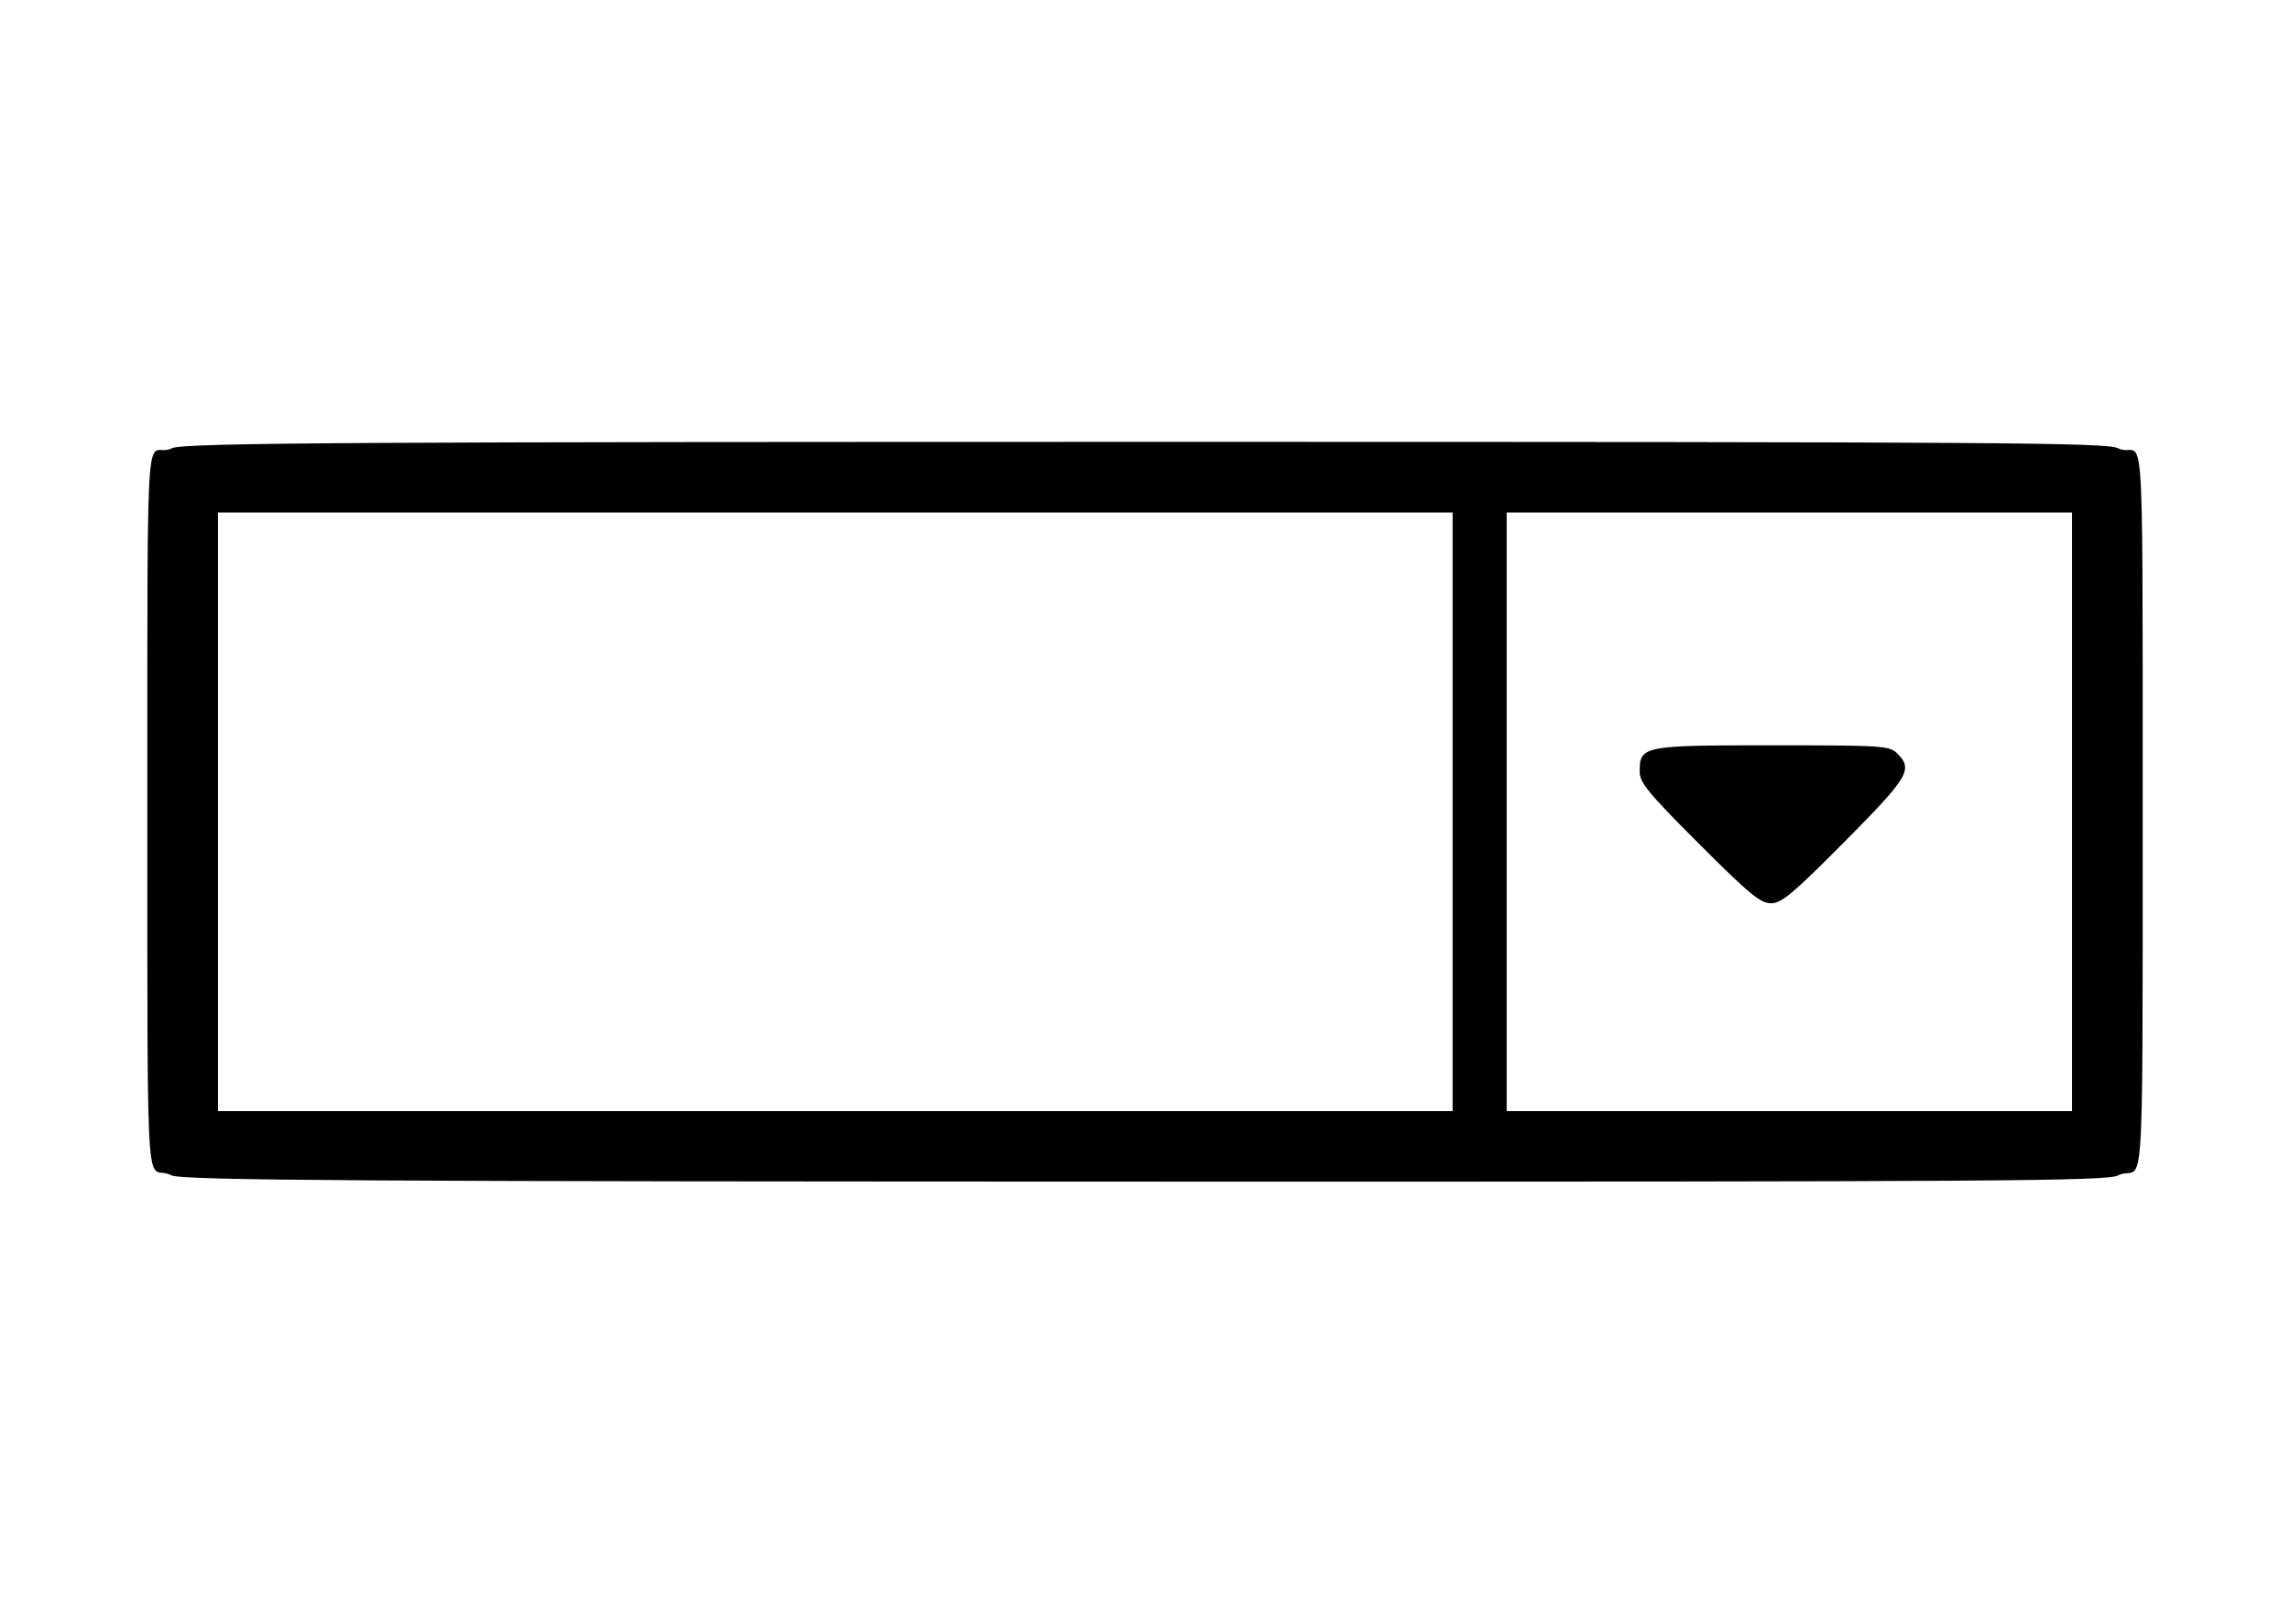
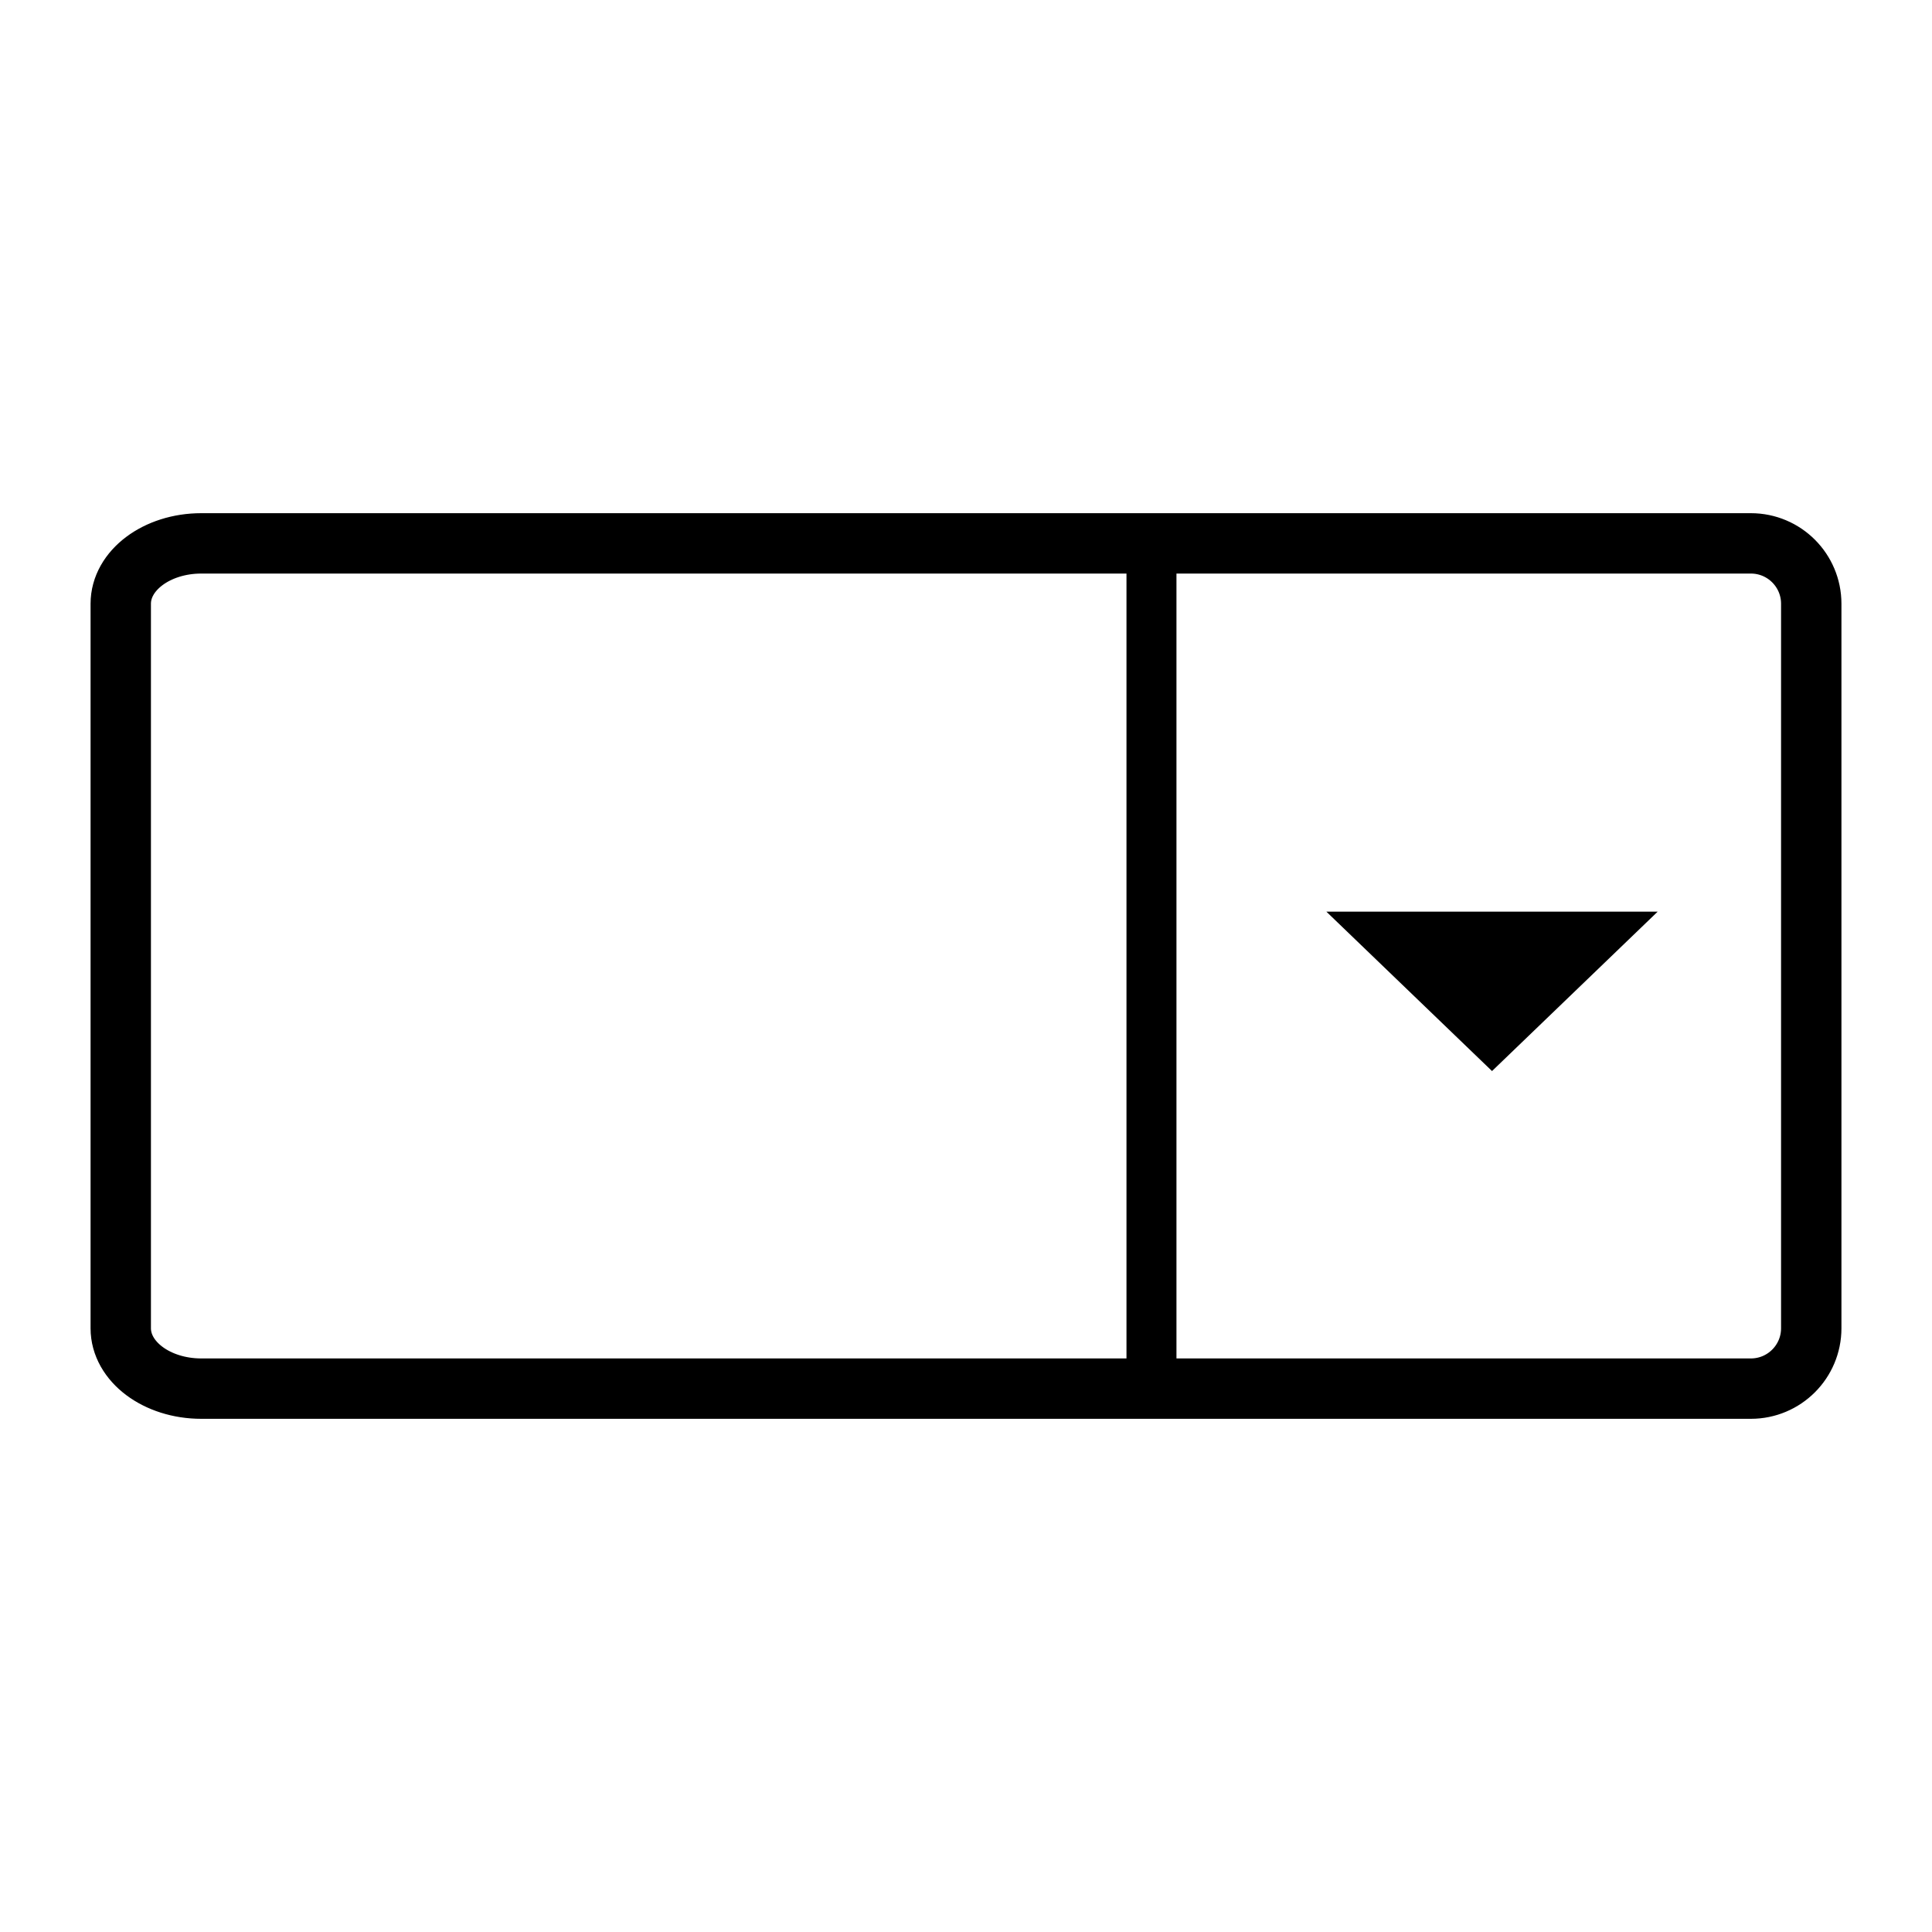
- <svg xmlns="http://www.w3.org/2000/svg" width="155.468mm" height="110.225mm" viewBox="0 0 550.87 390.562" id="svg2" version="1.1">
-   <defs id="defs4" />
-   <g id="layer1" transform="translate(-88.30733,-91.63469)">
-     <path style="fill:#000000" d="m 129.505,374.369 c -6.03,-3.272 -5.763,13.383 -5.763,-88.435 0,-102.203 -0.294,-83.245 5.967,-86.483 2.596,-1.342 48.359,-1.517 244.033,-1.517 195.673,0 221.437,0.174 224.033,1.517 6.262,3.238 5.967,-15.72 5.967,86.483 0,102.203 0.294,85.245 -5.967,88.483 -2.597,1.343 -28.328,1.512 -224.233,1.477 -193.791,-0.035 -241.64,-0.225 -244.037,-1.525 z m 308.237,-88.435 0,-71 -134.5,0 -162.5,0 0,71 0,73 162.5,0 134.5,0 z m 149,0 0,-71 -72,0 -64,0 0,71 0,73 64,0 72,0 z m -89.712,8.712 c -12.152,-12.152 -14.288,-14.745 -14.288,-17.345 0,-6.241 0.63,-6.367 31.829,-6.367 26.838,0 28.266,0.095 30.171,2 3.804,3.804 2.697,5.647 -12.707,21.175 -12.448,12.549 -15.168,14.825 -17.712,14.825 -2.533,0 -5.249,-2.243 -17.293,-14.288 z" id="path4339" />
-   </g>
+ <svg xmlns="http://www.w3.org/2000/svg" viewBox="0 0 256 256">
+   <path fill="none" d="M0 0h256v256H0z" />
+   <path fill="none" stroke="#000" stroke-linecap="round" stroke-linejoin="round" stroke-width="6.623" d="M152.576 72.94v109.673" />
+   <path d="M144 72h88a8 8 0 0 1 8 8v96a8 8 0 0 1-8 8h-88M144 184H26.667A10.667 8 0 0 1 16 176V80a10.667 8 0 0 1 10.667-8H144" fill="none" stroke="#000" stroke-linecap="round" stroke-linejoin="round" stroke-width="8" />
+   <path style="fill:#000;fill-opacity:1;stroke:none;stroke-width:10.94;stroke-linecap:round;stroke-linejoin:round;stroke-miterlimit:4;stroke-dasharray:none;stroke-opacity:1;paint-order:fill markers stroke" d="m196.197 159.495-28.318-49.05h56.636z" transform="matrix(.77502 0 0 .43057 45.644 73.247)" />
</svg>
